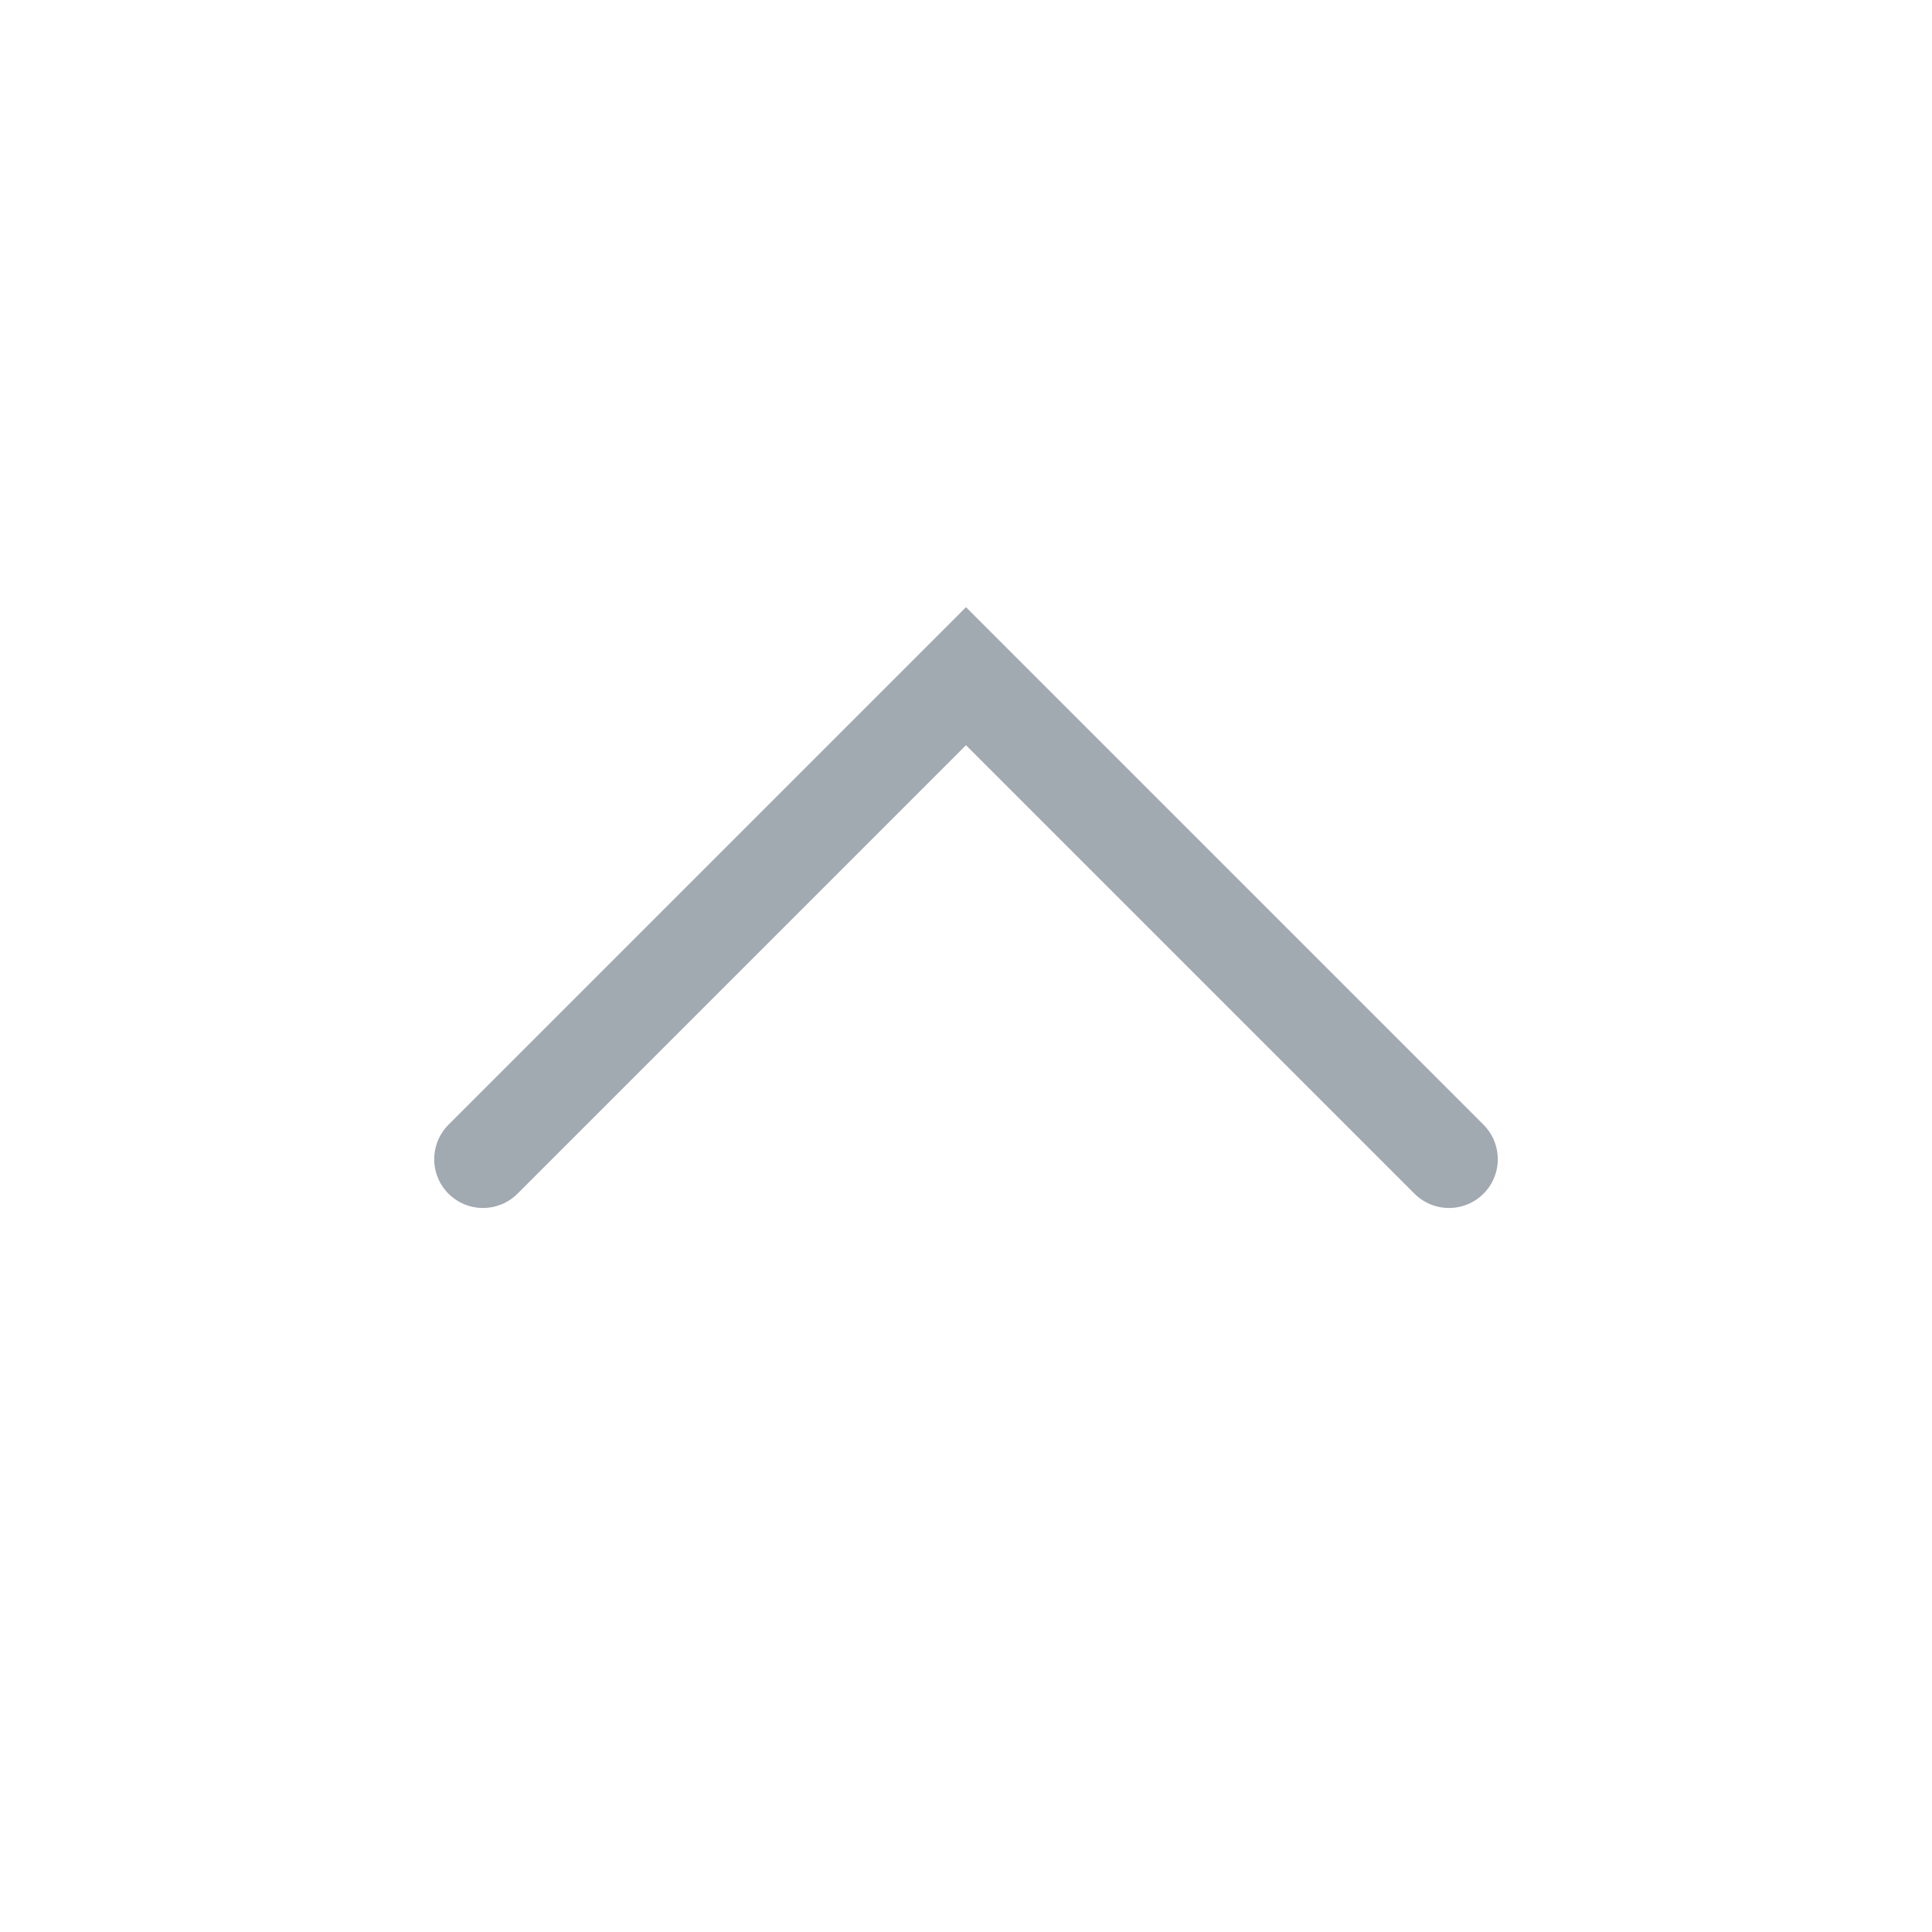
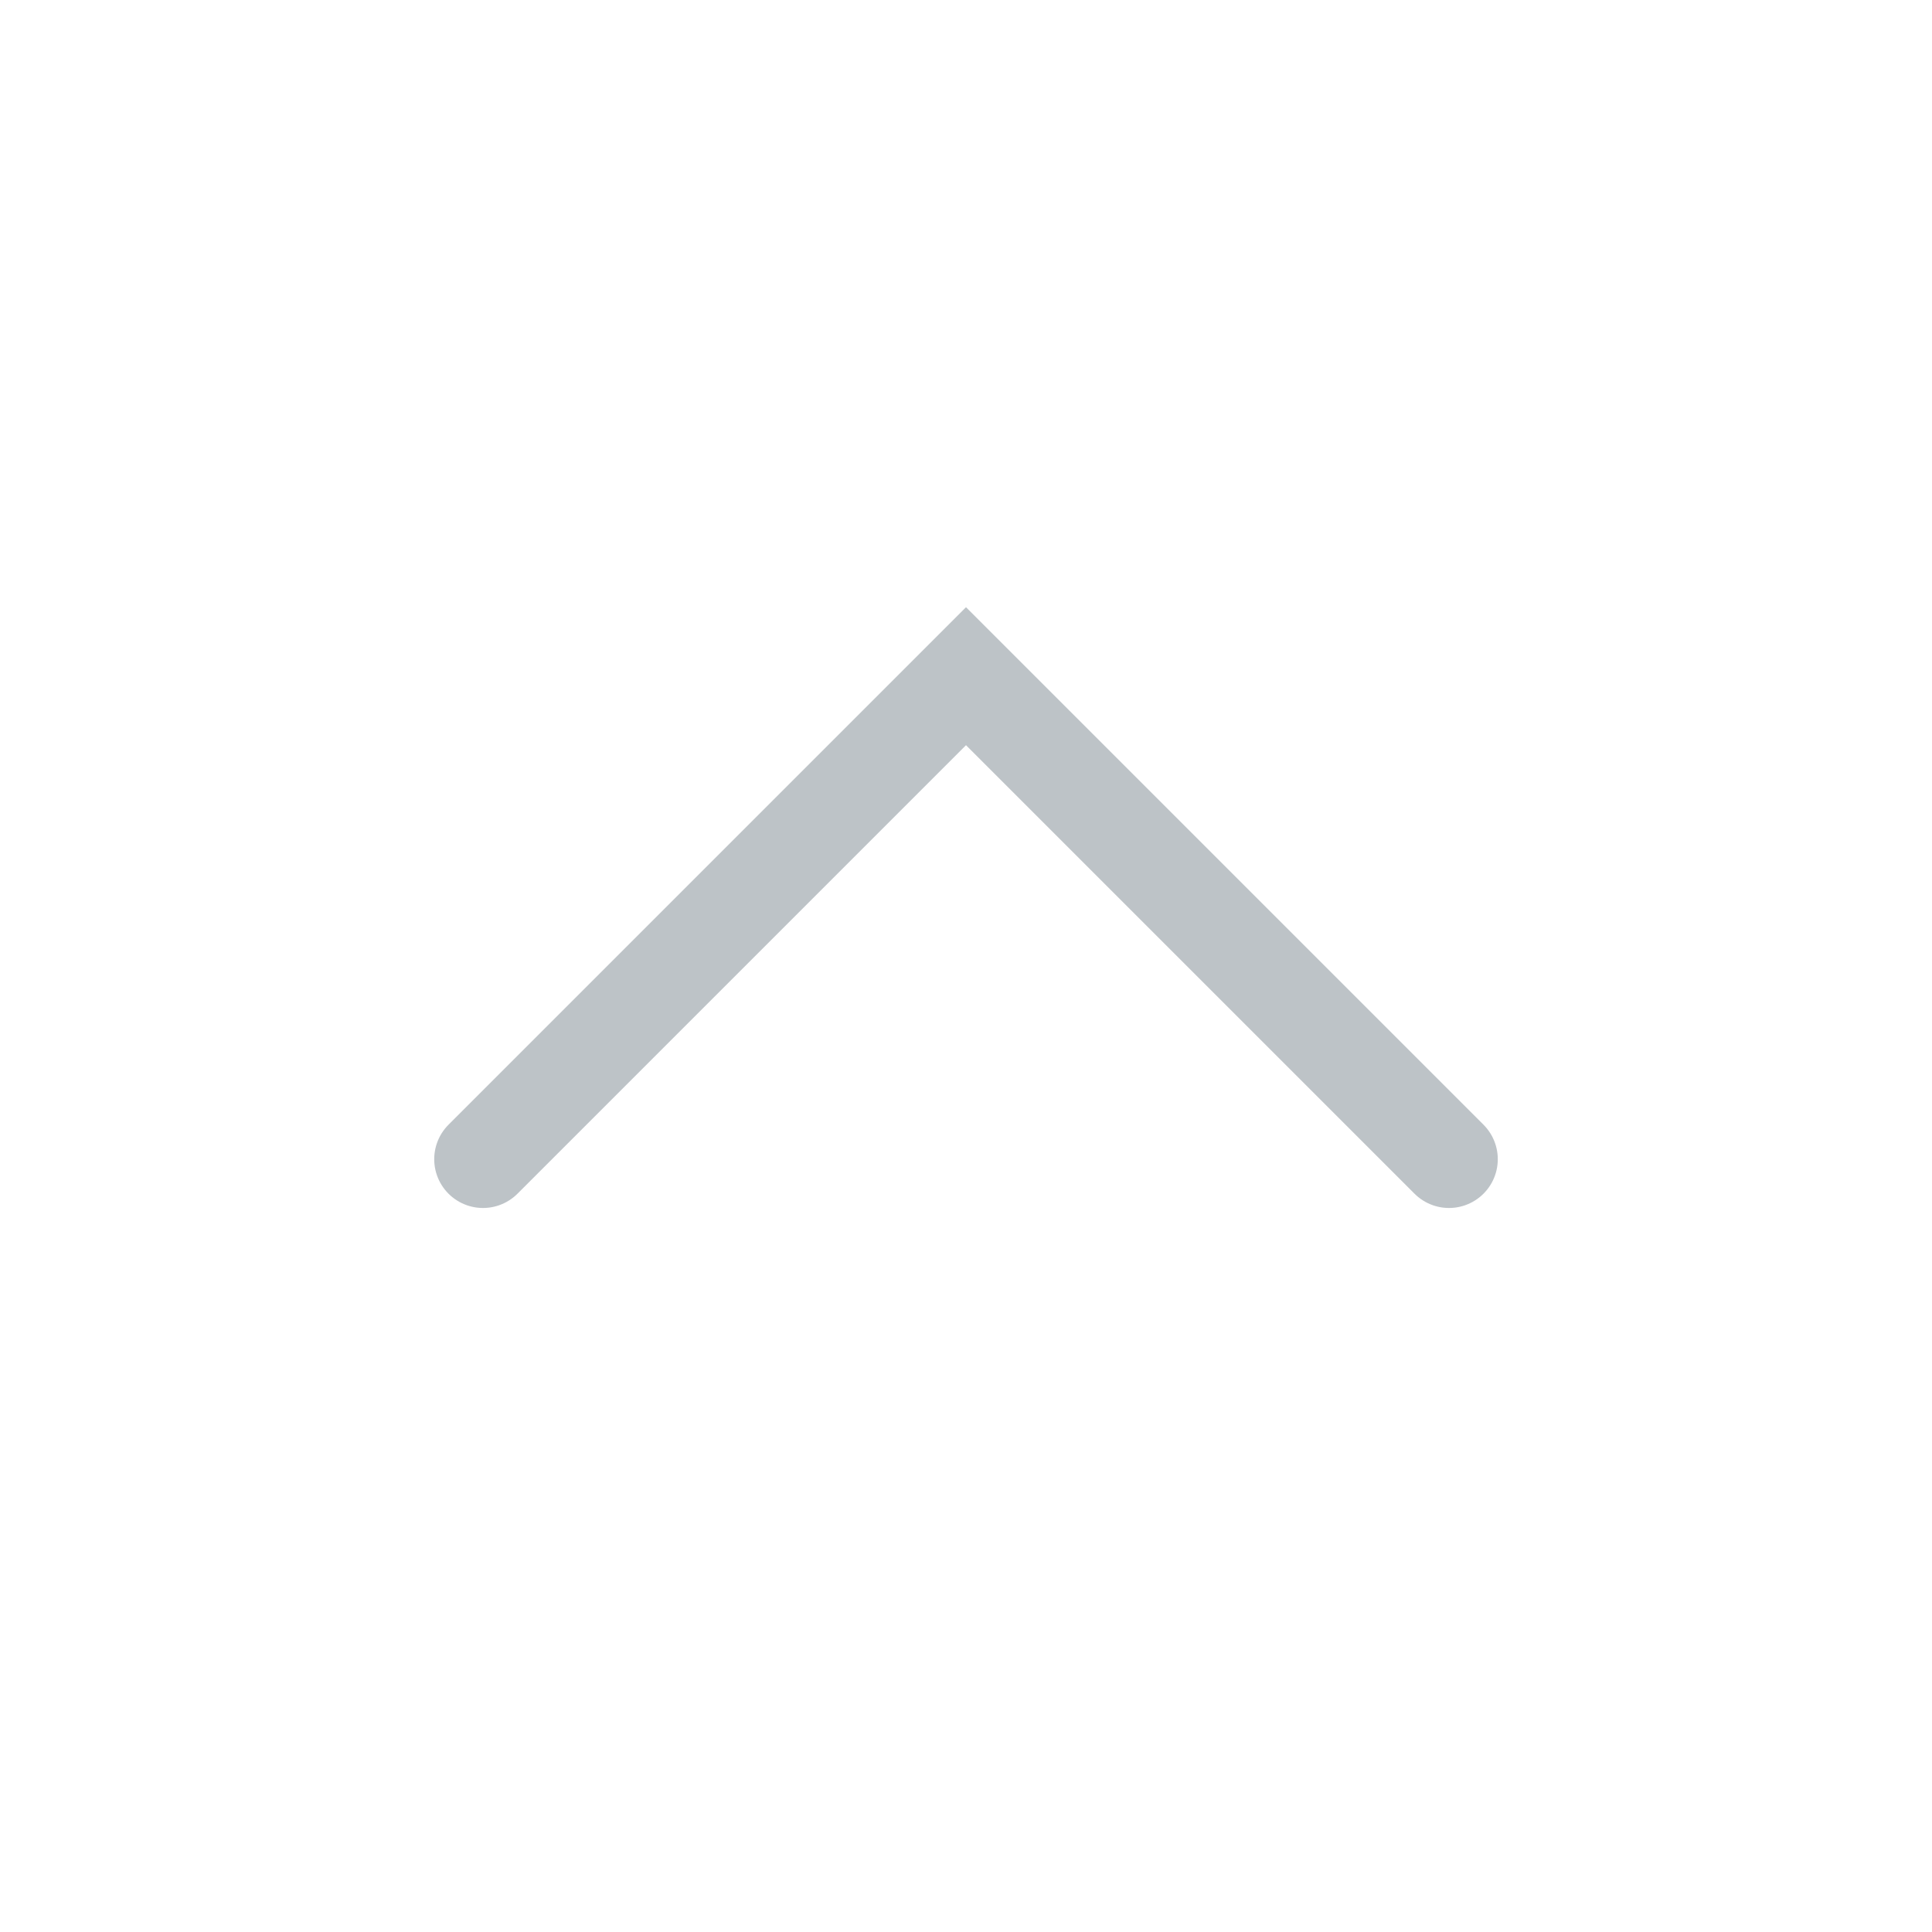
<svg xmlns="http://www.w3.org/2000/svg" viewBox="0 0 50 50" version="1.2" baseProfile="tiny">
  <defs>
</defs>
  <g fill="none" stroke="black" stroke-width="1" fill-rule="evenodd" stroke-linecap="square" stroke-linejoin="bevel">
-     <g fill="none" stroke="#a1a9b1" stroke-opacity="1" stroke-width="1.01" stroke-linecap="round" stroke-linejoin="miter" stroke-miterlimit="2" transform="matrix(2.5,0,0,2.5,2.5,2.5)" font-family="Hurmit Nerd Font" font-size="12" font-weight="300" font-style="normal">
+     <g fill="none" stroke="#bdc3c7" stroke-opacity="1" stroke-width="1.01" stroke-linecap="round" stroke-linejoin="miter" stroke-miterlimit="2" transform="matrix(2.5,0,0,2.5,2.5,2.5)" font-family="Hurmit Nerd Font" font-size="12" font-weight="300" font-style="normal">
      <polyline fill="none" vector-effect="none" points="4,11 9,6 14,11 " />
    </g>
    <g fill="none" stroke="#000000" stroke-opacity="1" stroke-width="1" stroke-linecap="square" stroke-linejoin="bevel" transform="matrix(1,0,0,1,0,0)" font-family="Hurmit Nerd Font" font-size="12" font-weight="300" font-style="normal">
</g>
  </g>
</svg>
